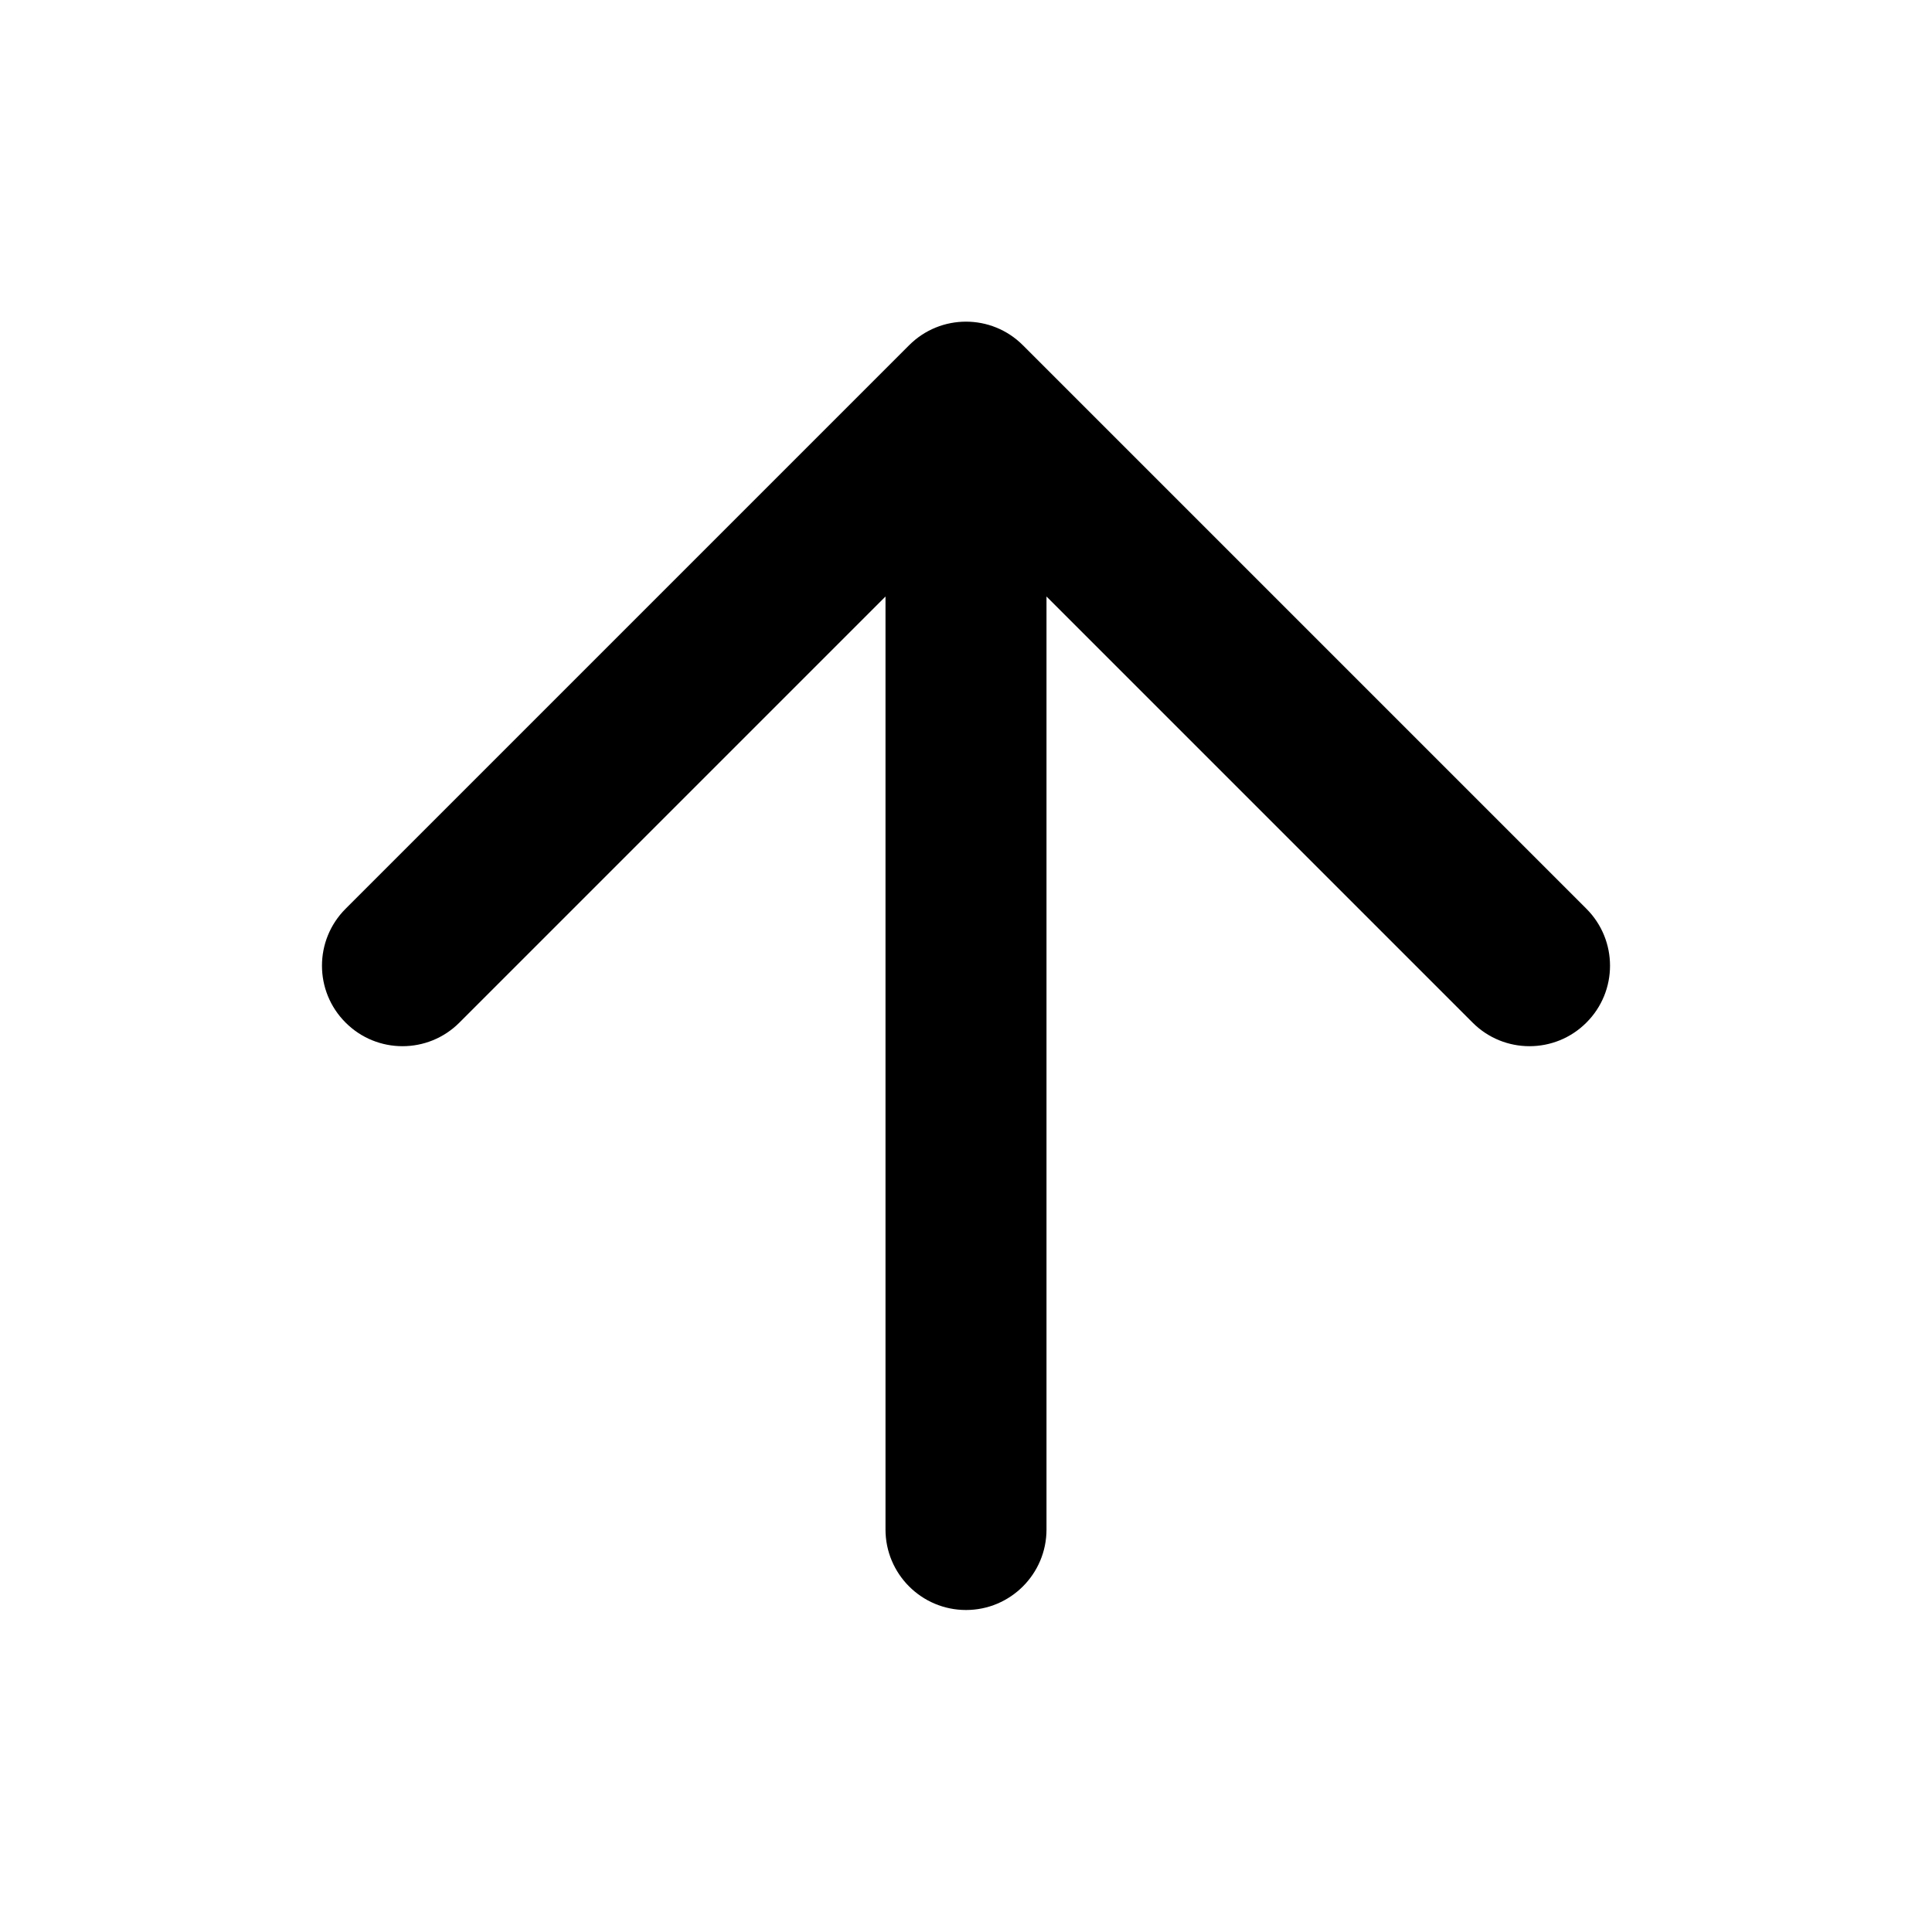
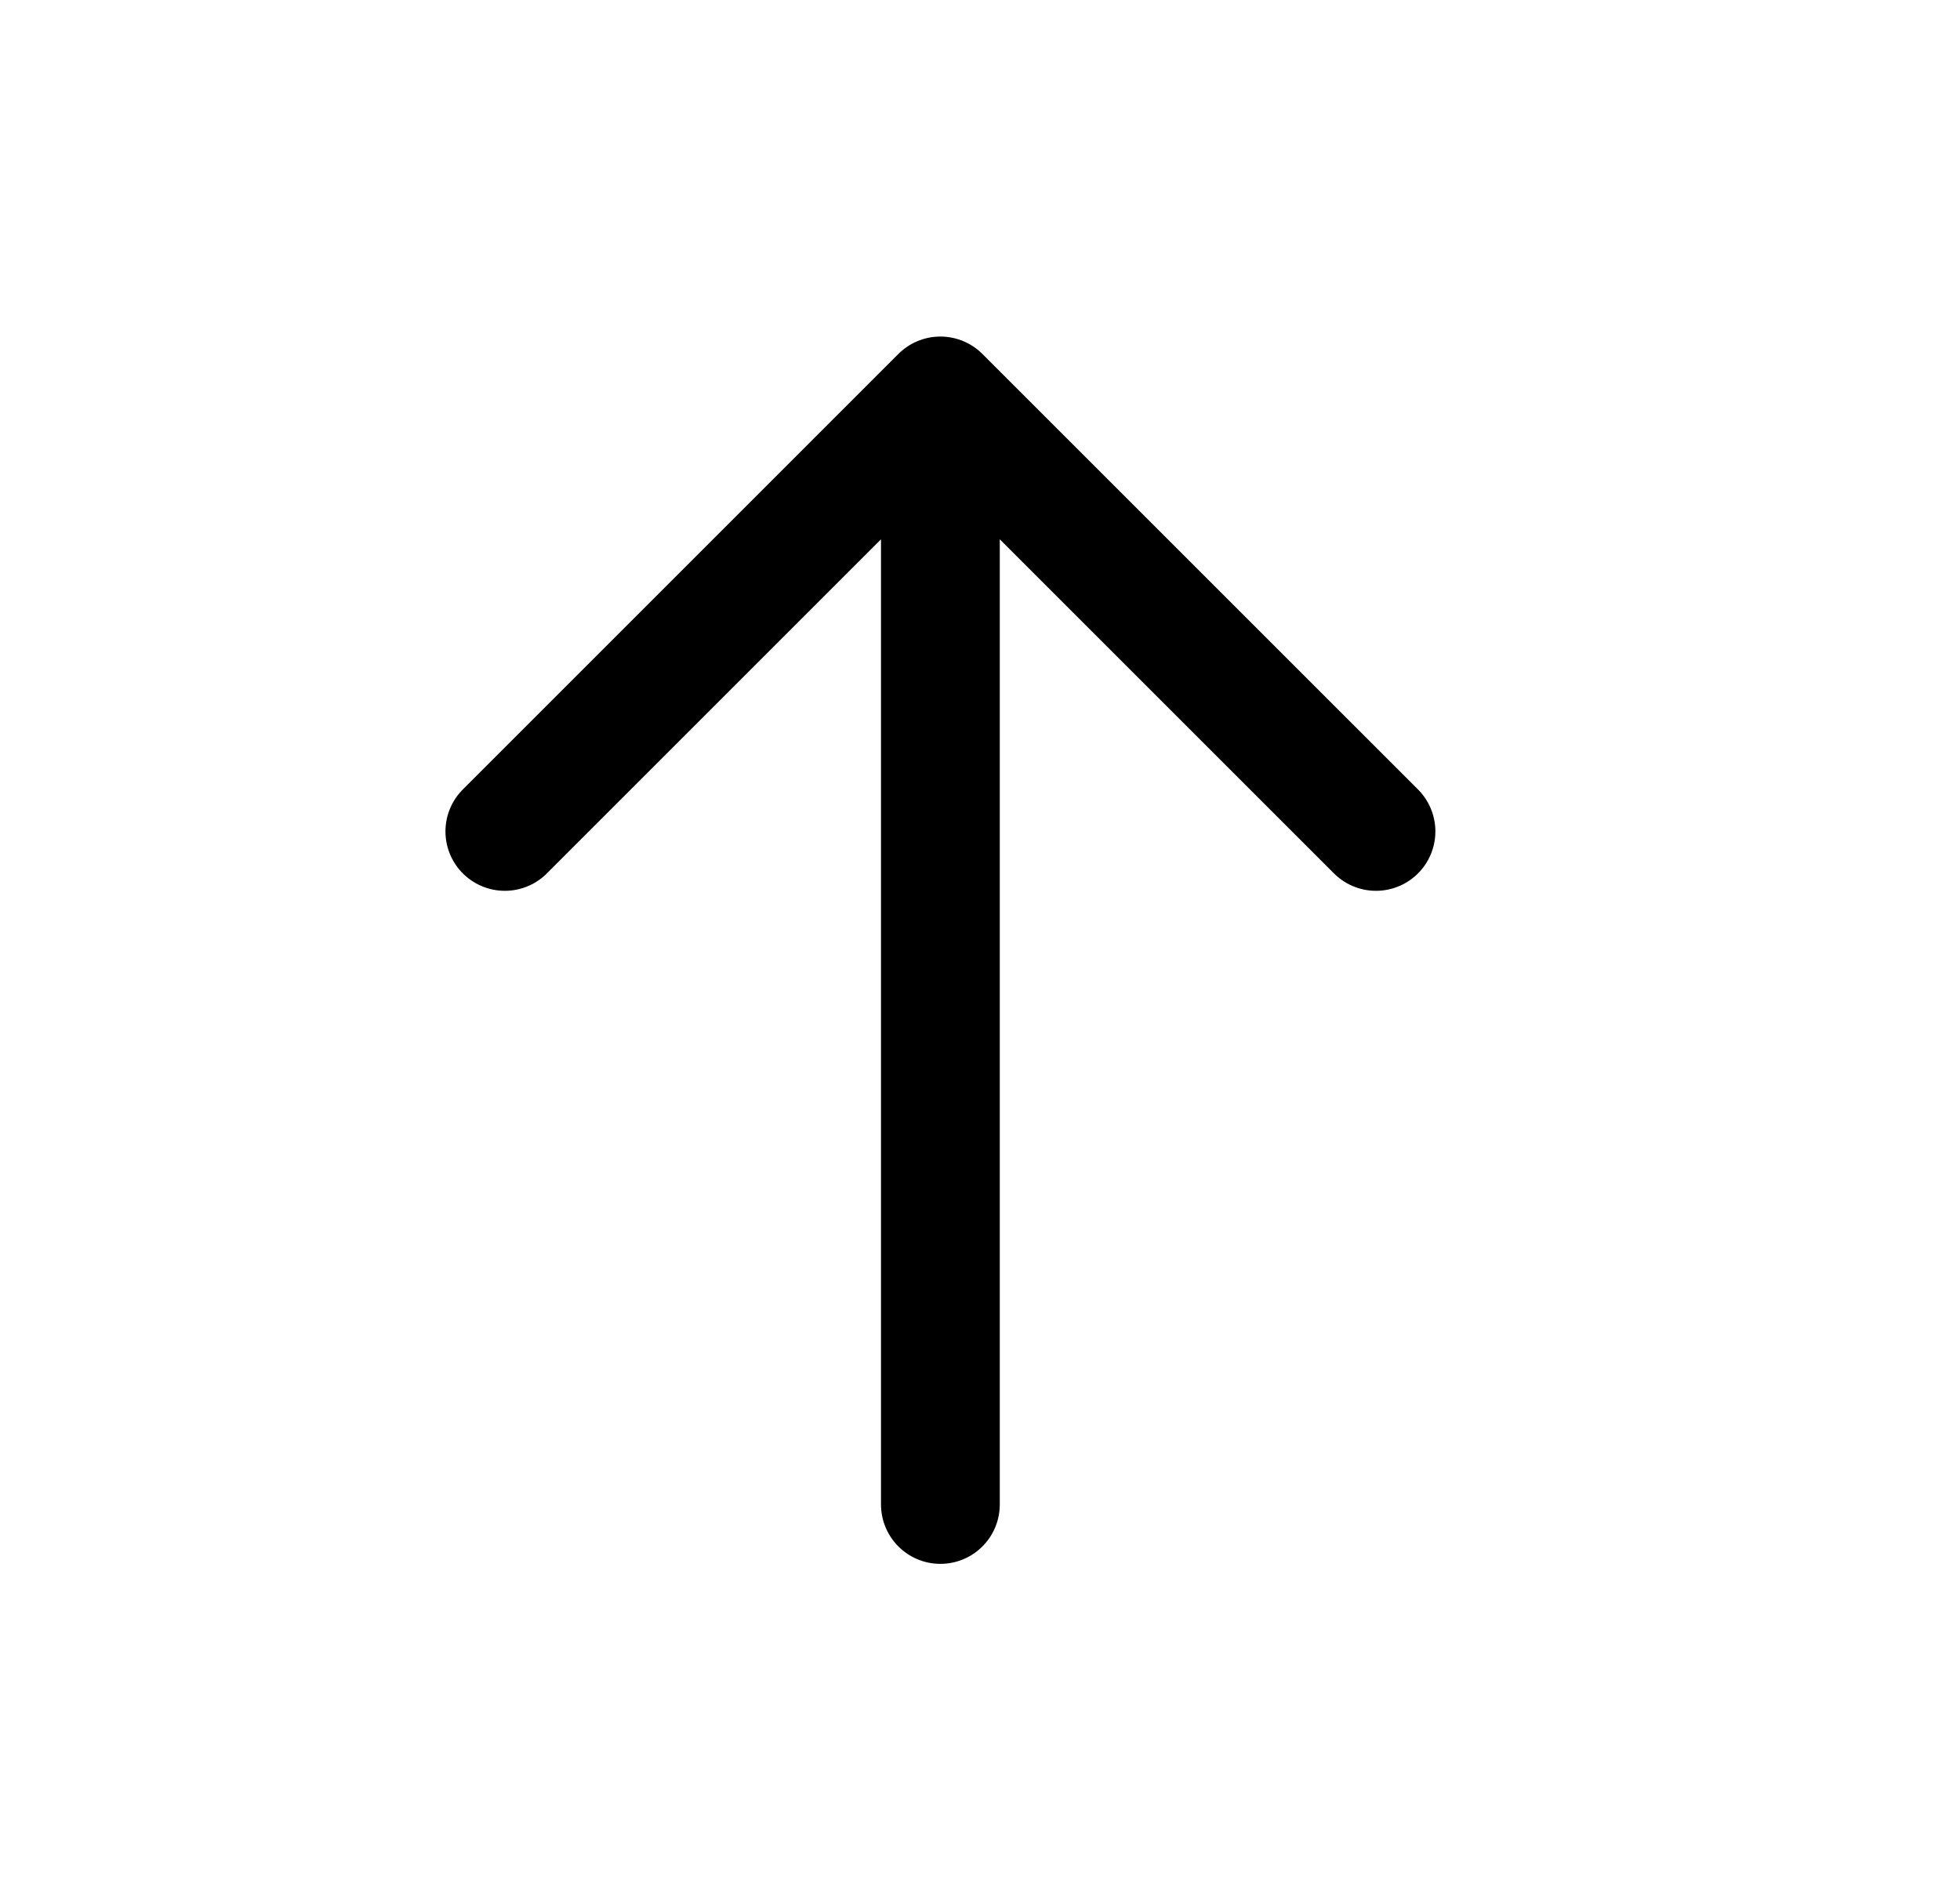
- <svg xmlns="http://www.w3.org/2000/svg" width="24" height="24" viewBox="0 0 24 24" fill="none">
-   <path fill-rule="evenodd" clip-rule="evenodd" d="M4.293 11.289C3.902 11.68 3.902 12.313 4.293 12.703C4.683 13.094 5.317 13.094 5.707 12.703L11 7.41L11 19C11 19.552 11.448 20 12 20C12.552 20 13 19.552 13 19L13 7.41L18.293 12.703C18.683 13.094 19.317 13.094 19.707 12.703C20.098 12.313 20.098 11.68 19.707 11.289L12.707 4.289C12.317 3.898 11.683 3.898 11.293 4.289L4.293 11.289Z" fill="black" />
+ <svg xmlns="http://www.w3.org/2000/svg" width="33" height="32" viewBox="0 0 33 32" fill="none">
+   <path d="M15.833 6.667V25.333M15.833 6.667L8.5 14M15.833 6.667L23.167 14" stroke="black" stroke-width="2" stroke-linecap="round" />
</svg>
